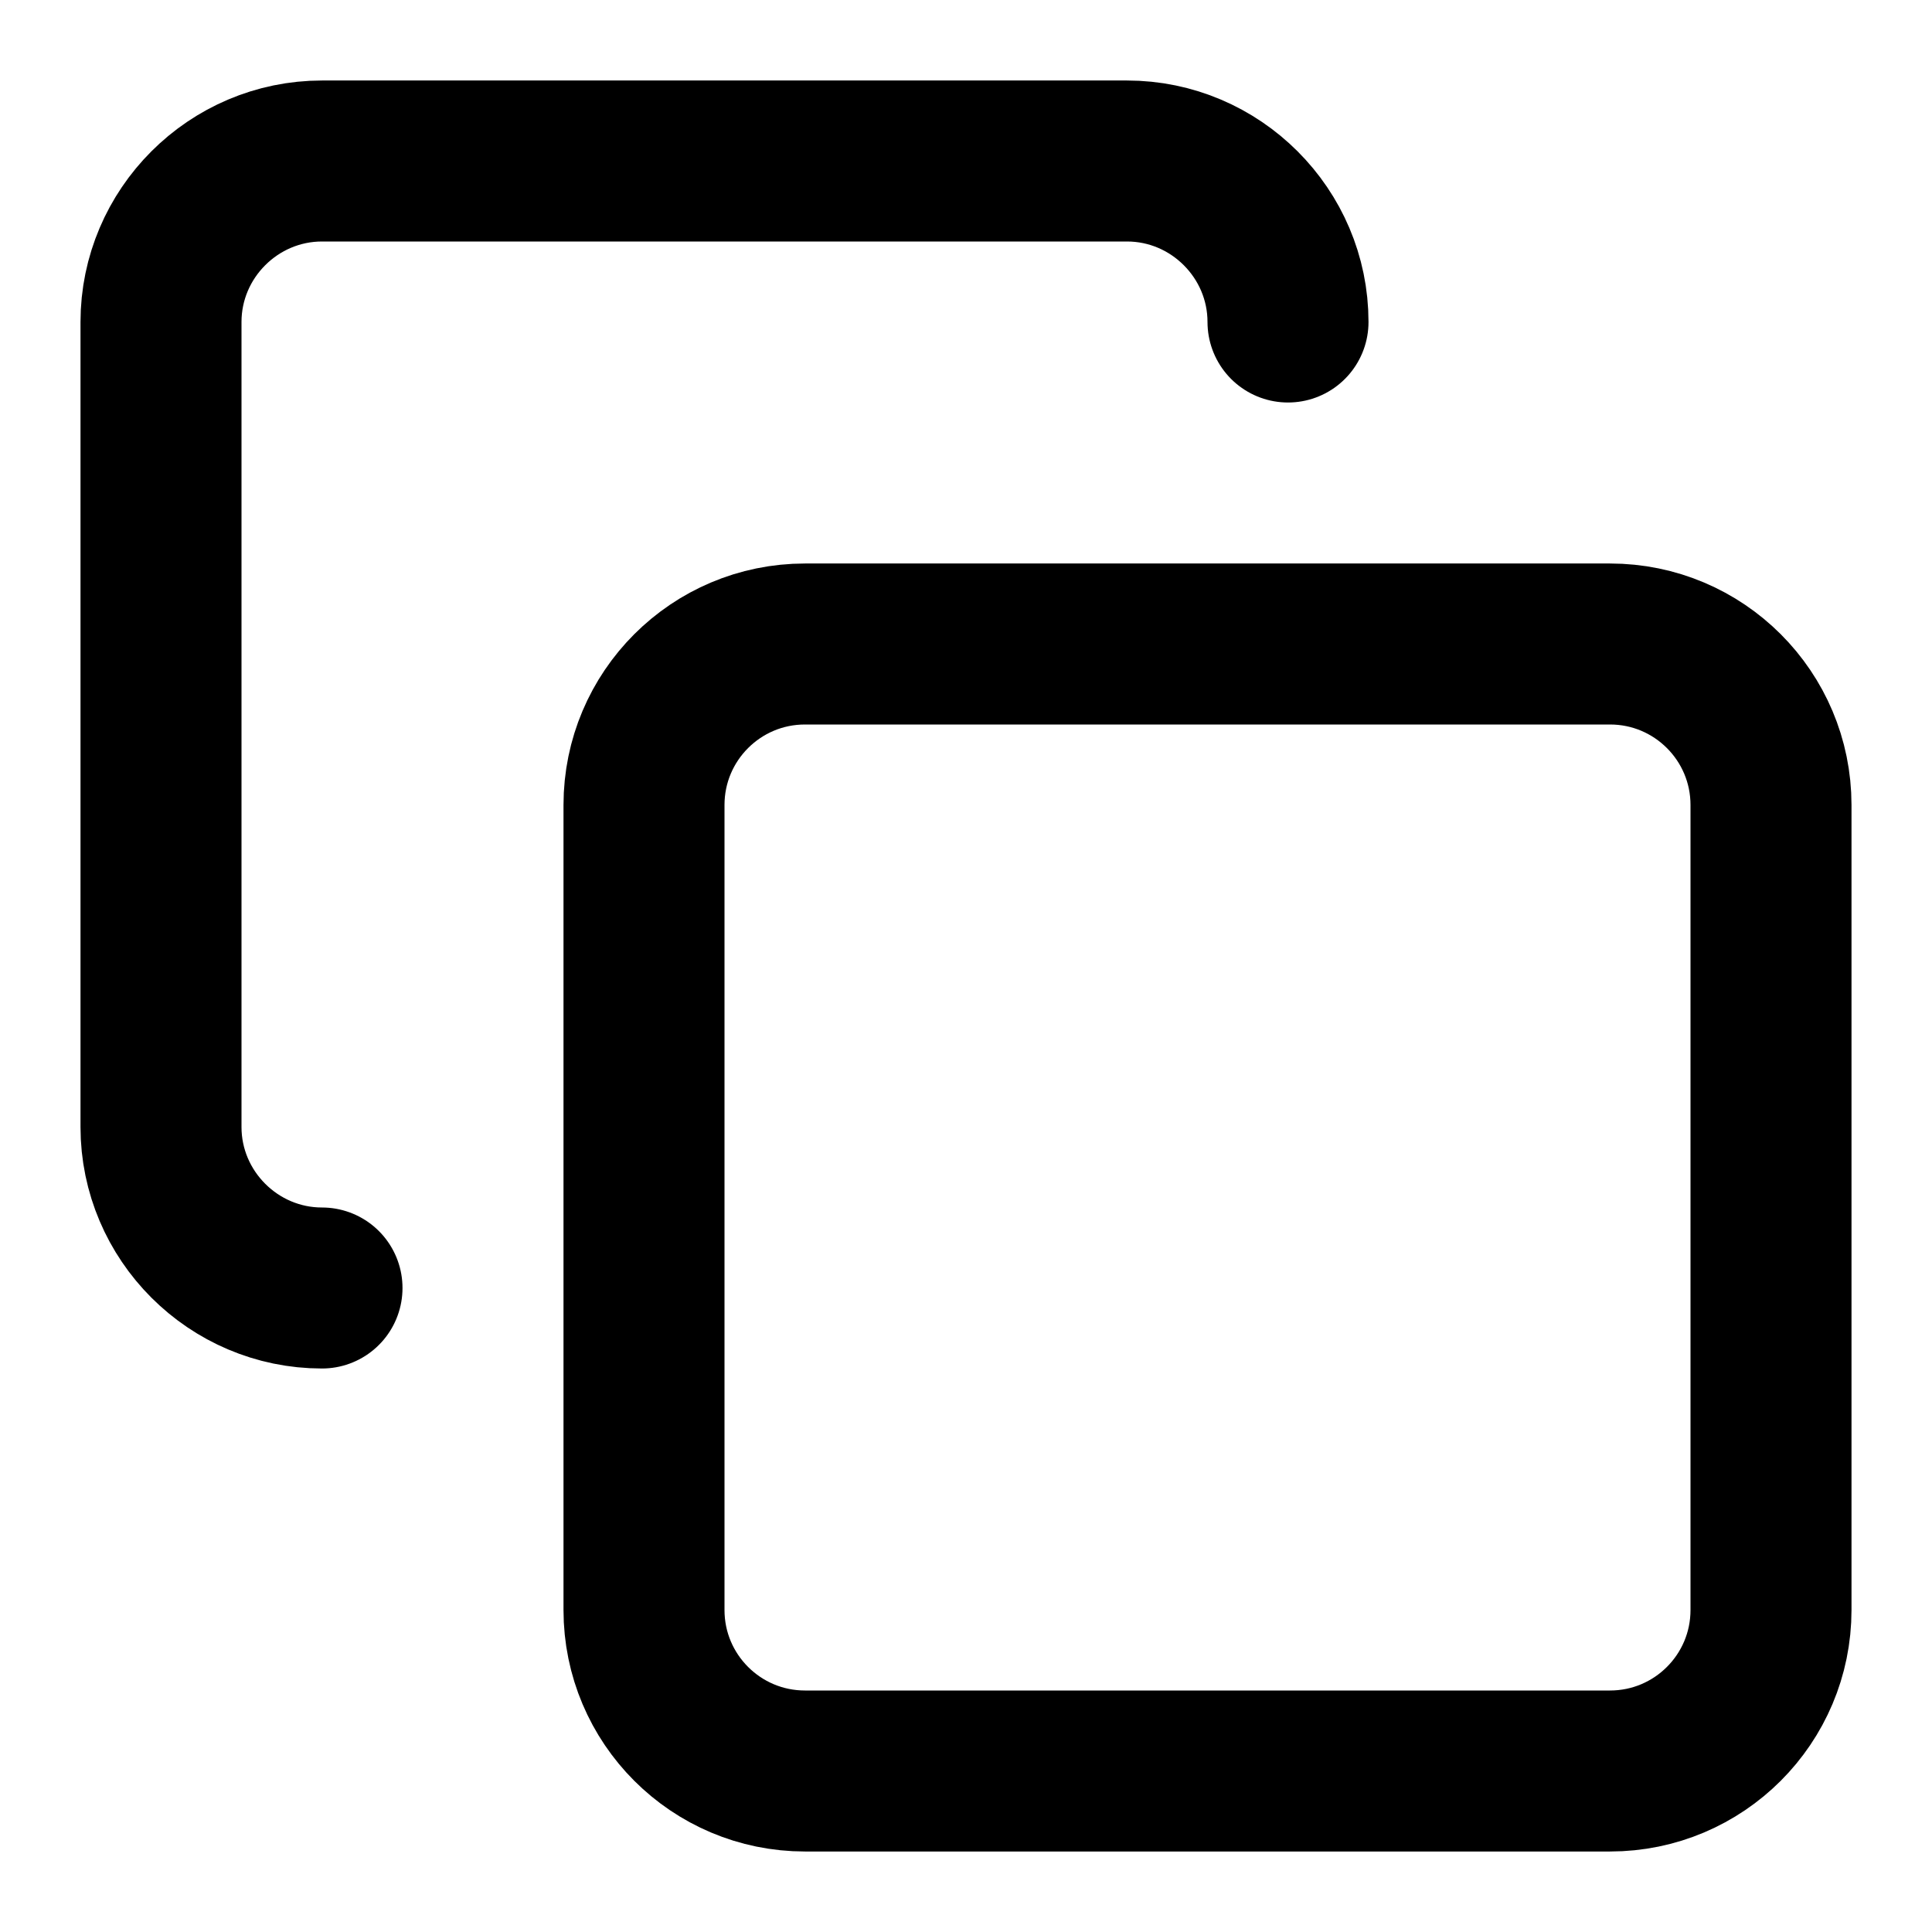
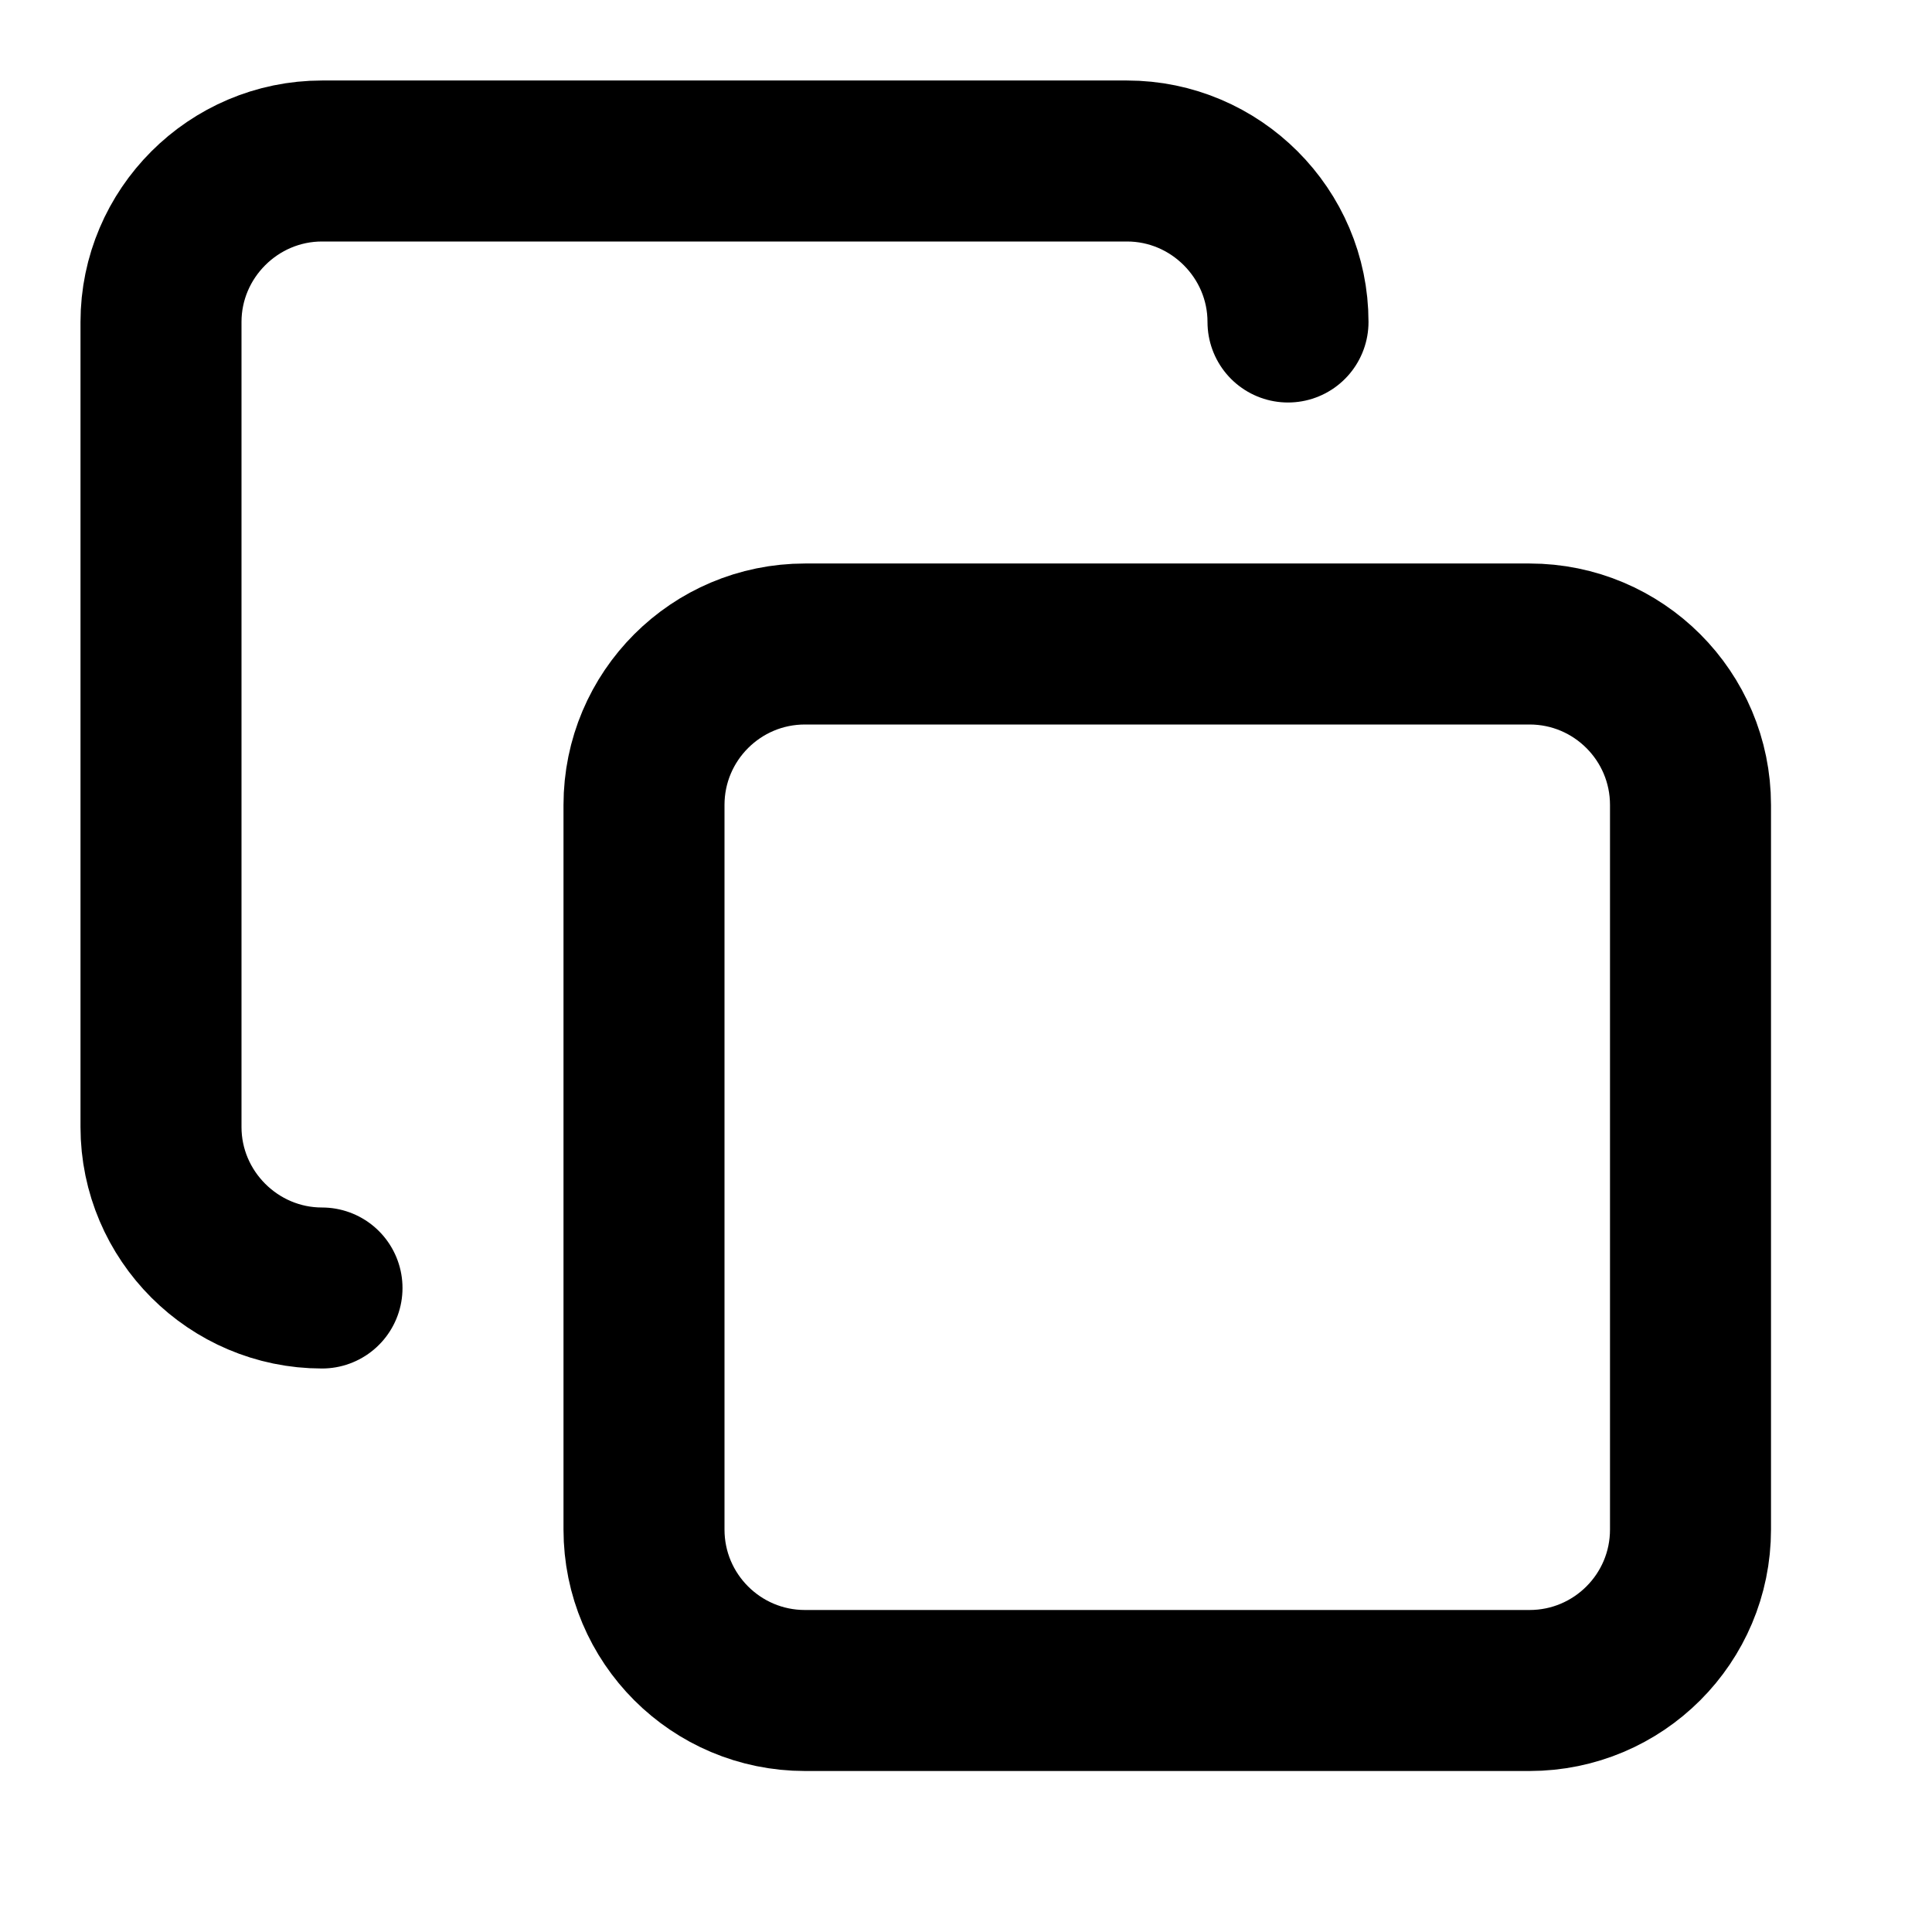
<svg xmlns="http://www.w3.org/2000/svg" width="24" height="24" viewBox="0 0 24 24" fill="none" stroke="currentColor" stroke-width="2" stroke-linecap="round" stroke-linejoin="round">
-   <rect width="14" height="14" x="8" y="8" rx="2" ry="2" />
+   <rect width="13" height="13" x="8" y="8" rx="2" ry="2" />
  <path d="M4 16c-1.1 0-2-.9-2-2V4c0-1.1.9-2 2-2h10c1.1 0 2 .9 2 2" />
</svg>
